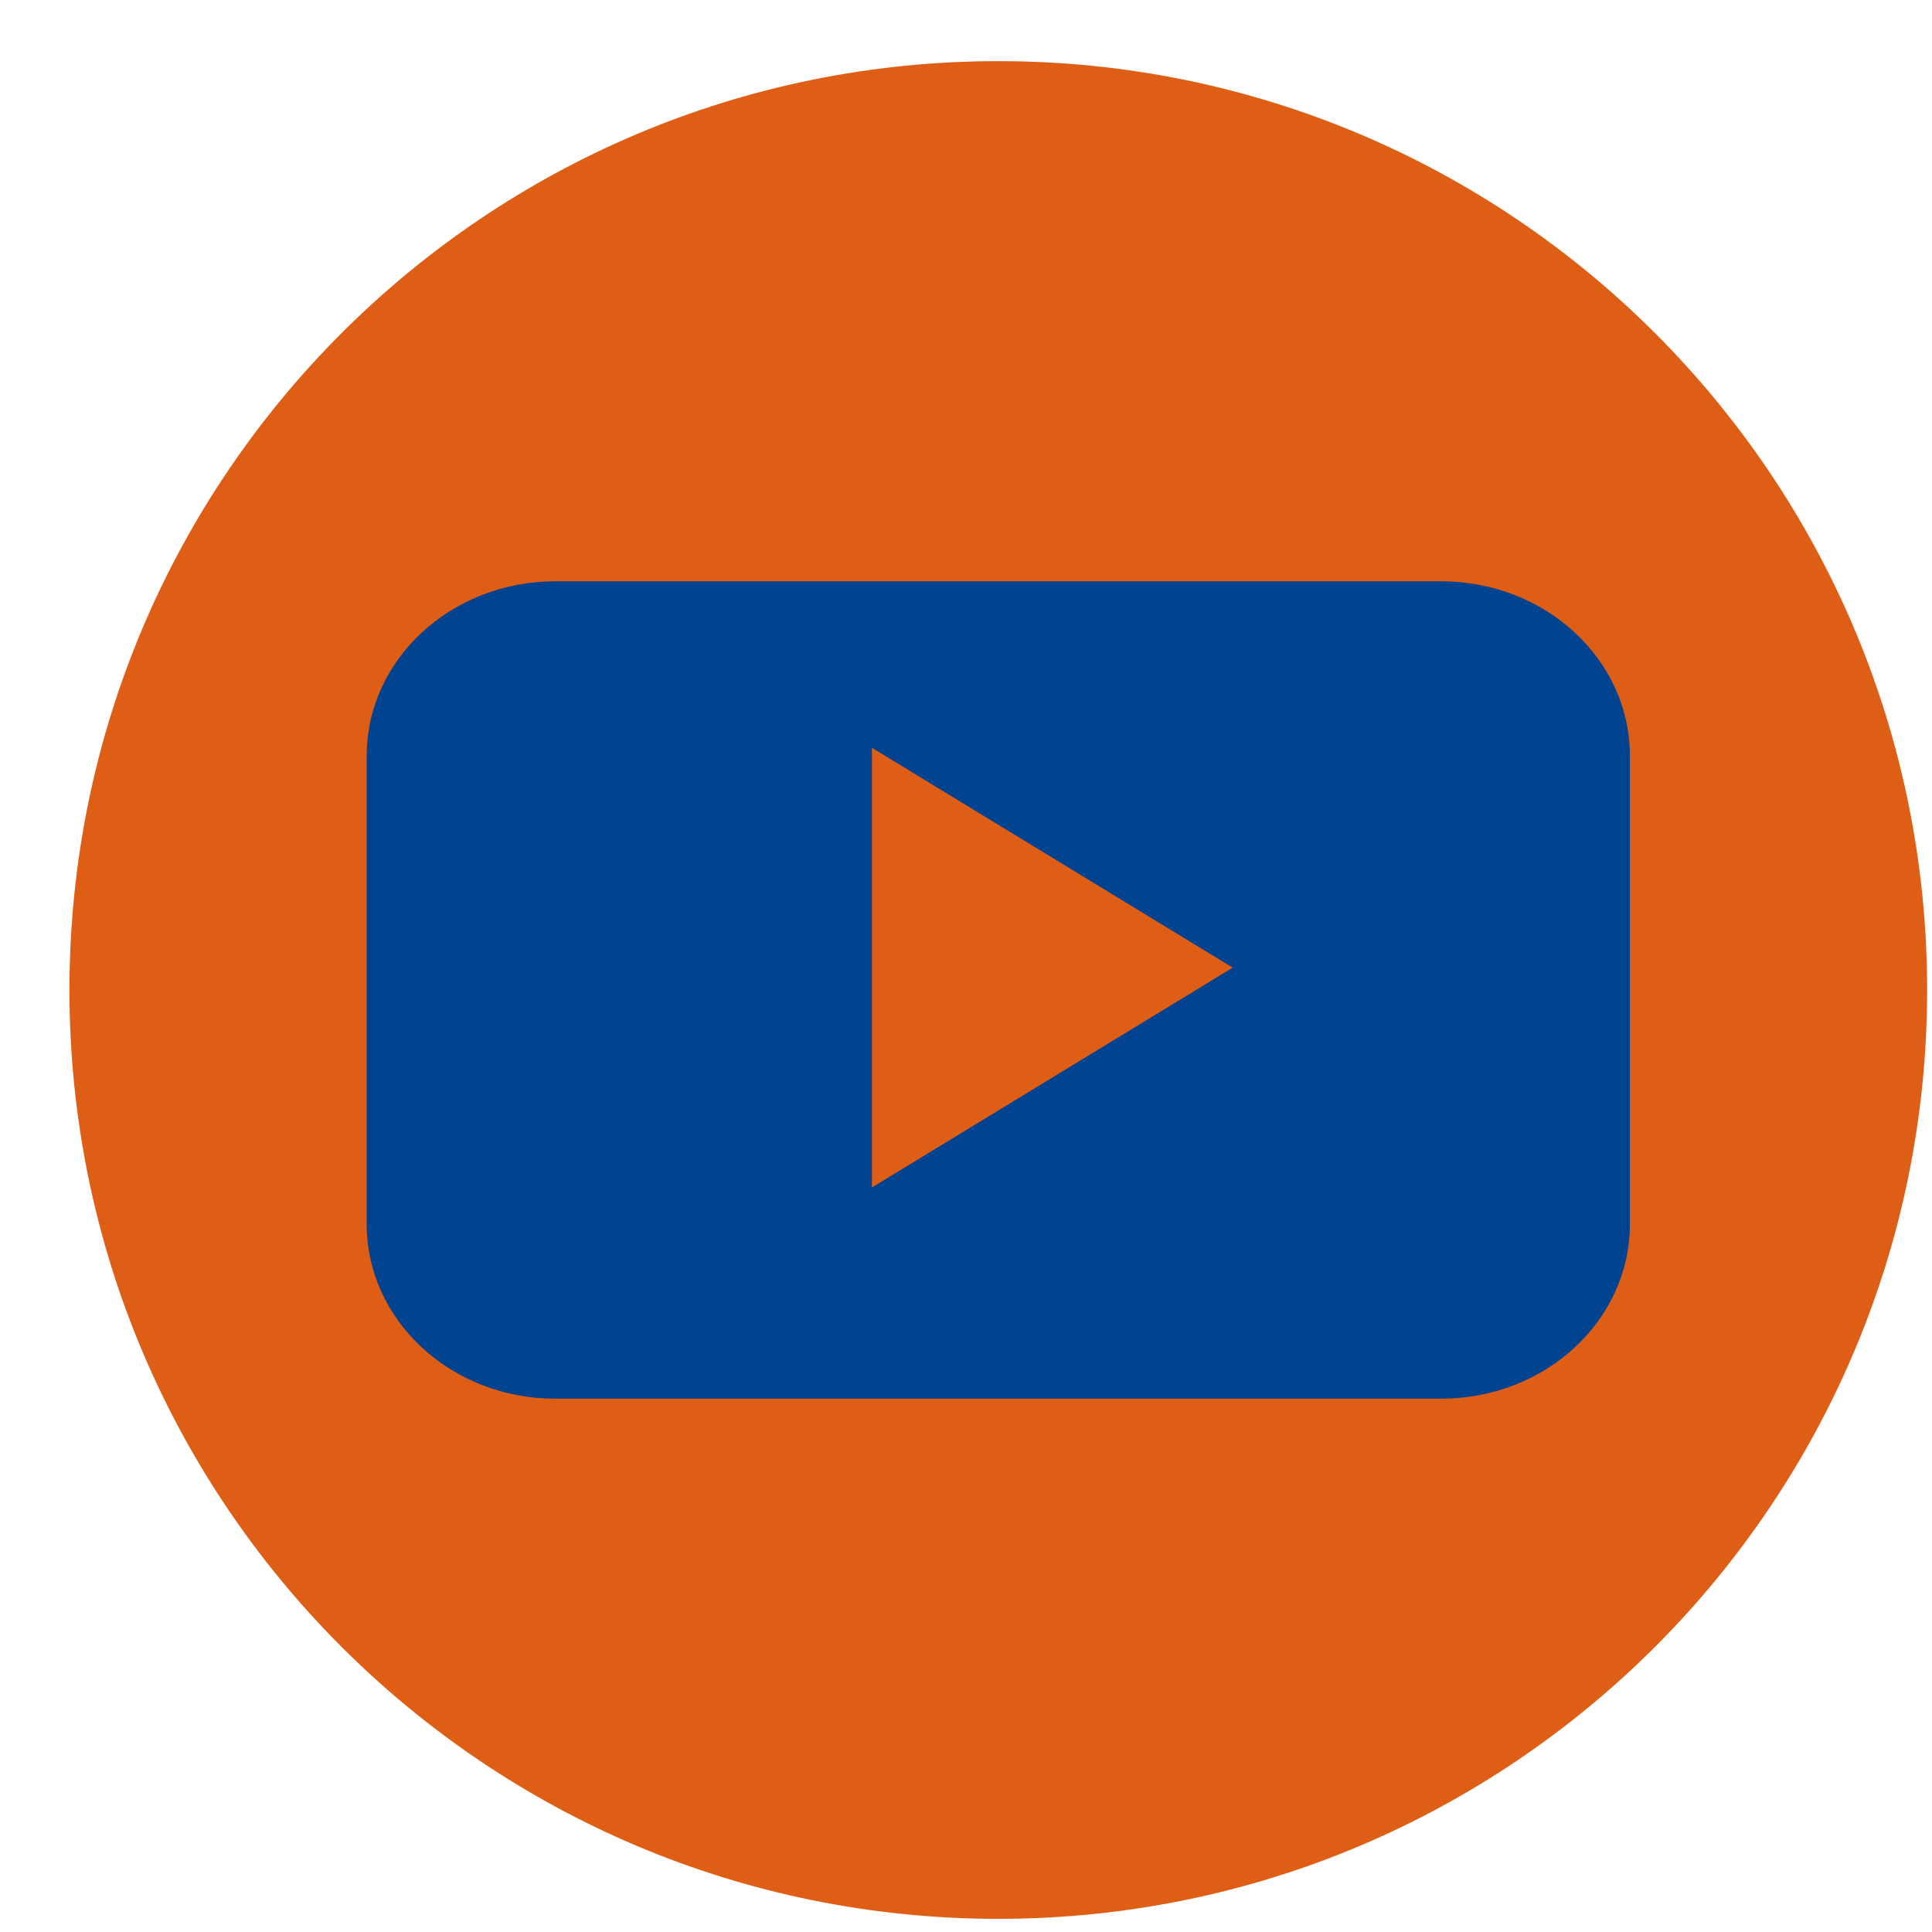
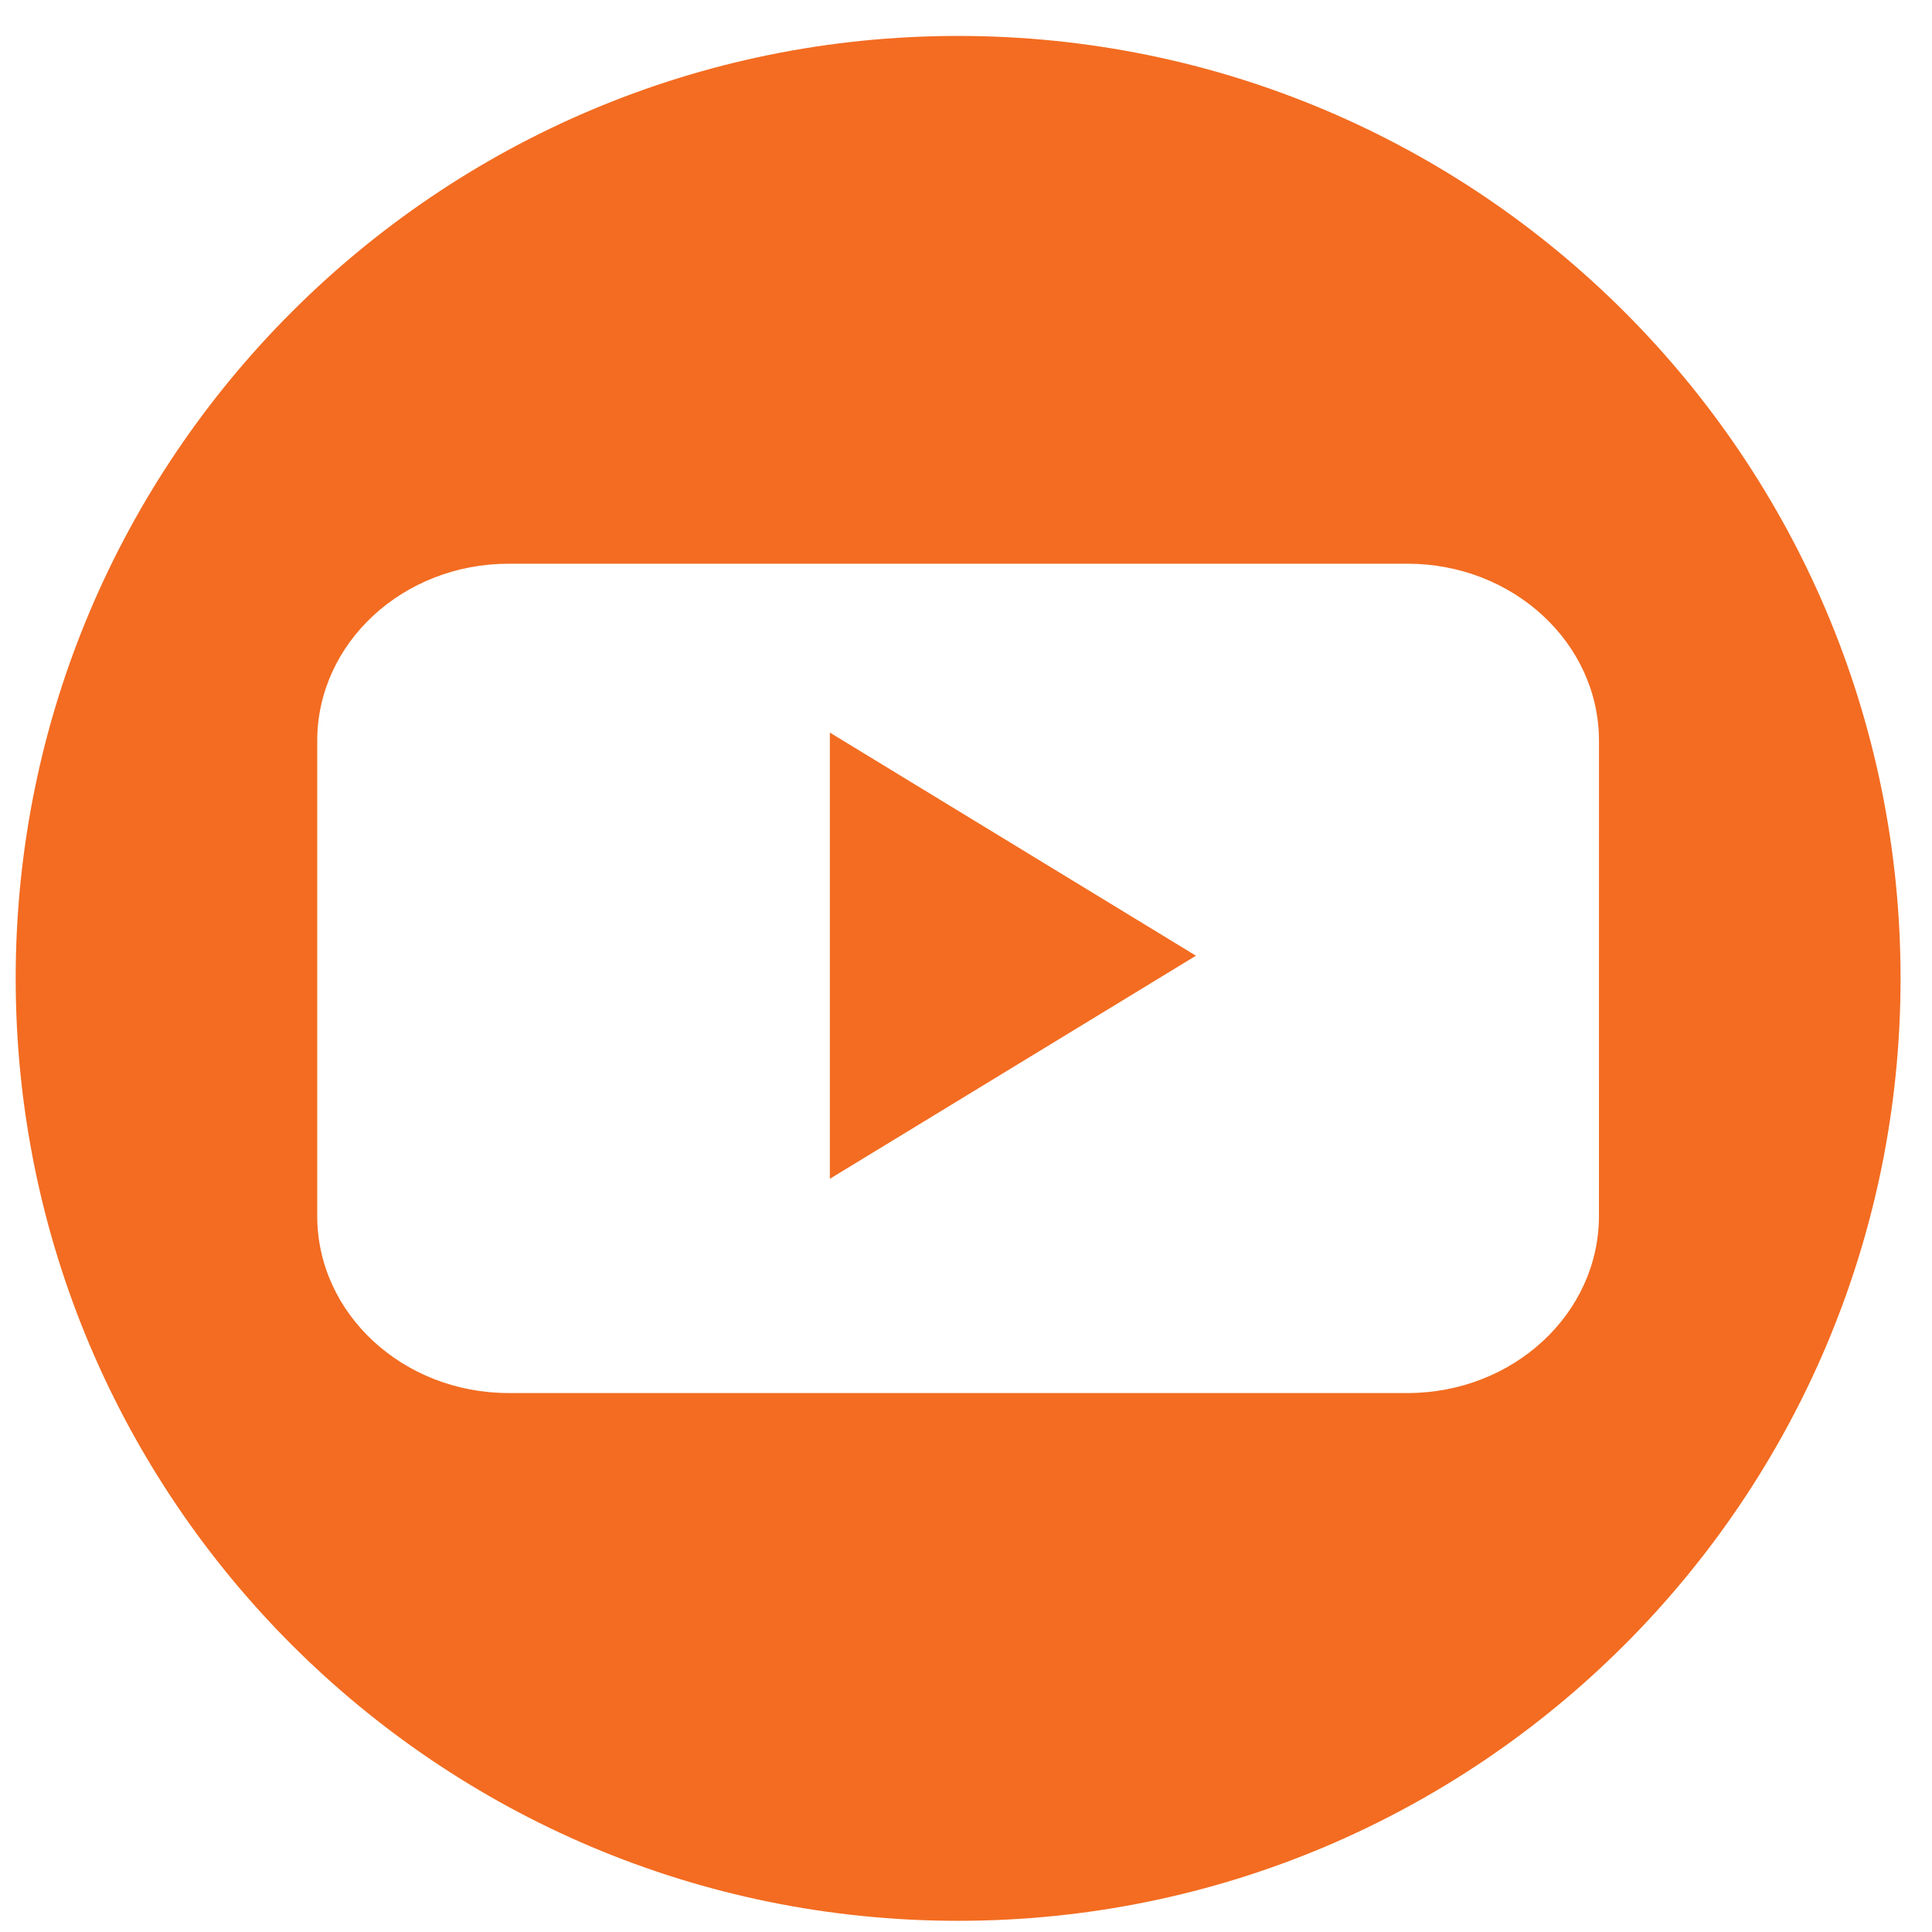
- <svg xmlns="http://www.w3.org/2000/svg" width="25" height="25" viewBox="0 0 26 26" fill="none">
-   <path d="M12.5 25C19.404 25 25 19.404 25 12.5C25 5.596 19.404 0 12.5 0C5.596 0 0 5.596 0 12.5C0 19.404 5.596 25 12.5 25Z" transform="translate(0.93457 0.822876)" fill="#DF5E16" />
-   <path d="M17 2.35C17 1.052 15.863 2.07346e-07 14.46 2.07346e-07H2.54C1.137 2.07346e-07 -5.60773e-08 1.052 -5.60773e-08 2.35V8.65C-5.60773e-08 9.948 1.137 11 2.54 11H14.459C15.863 11 17 9.948 17 8.65L17 2.35ZM6.799 8.158V2.24L11.655 5.199L6.799 8.158Z" transform="translate(4.93457 7.82288)" fill="#004391" />
+ <svg xmlns="http://www.w3.org/2000/svg" width="41" height="41" viewBox="0 0 41 41" fill="none">
+   <path fill-rule="evenodd" clip-rule="evenodd" d="M40 20C40 31.046 31.046 40 20 40C8.954 40 0 31.046 0 20C0 8.954 8.954 0 20 0C31.046 0 40 8.954 40 20ZM29.534 11.2C31.779 11.2 33.6 12.883 33.6 14.96L33.599 25.041C33.599 27.116 31.779 28.8 29.534 28.8H10.464C8.219 28.8 6.399 27.117 6.399 25.041V14.96C6.399 12.883 8.219 11.2 10.464 11.2H29.534ZM17.278 14.784V24.253L25.047 19.519L17.278 14.784Z" transform="translate(0.333008 0.762695)" fill="#F36C21" />
</svg>
